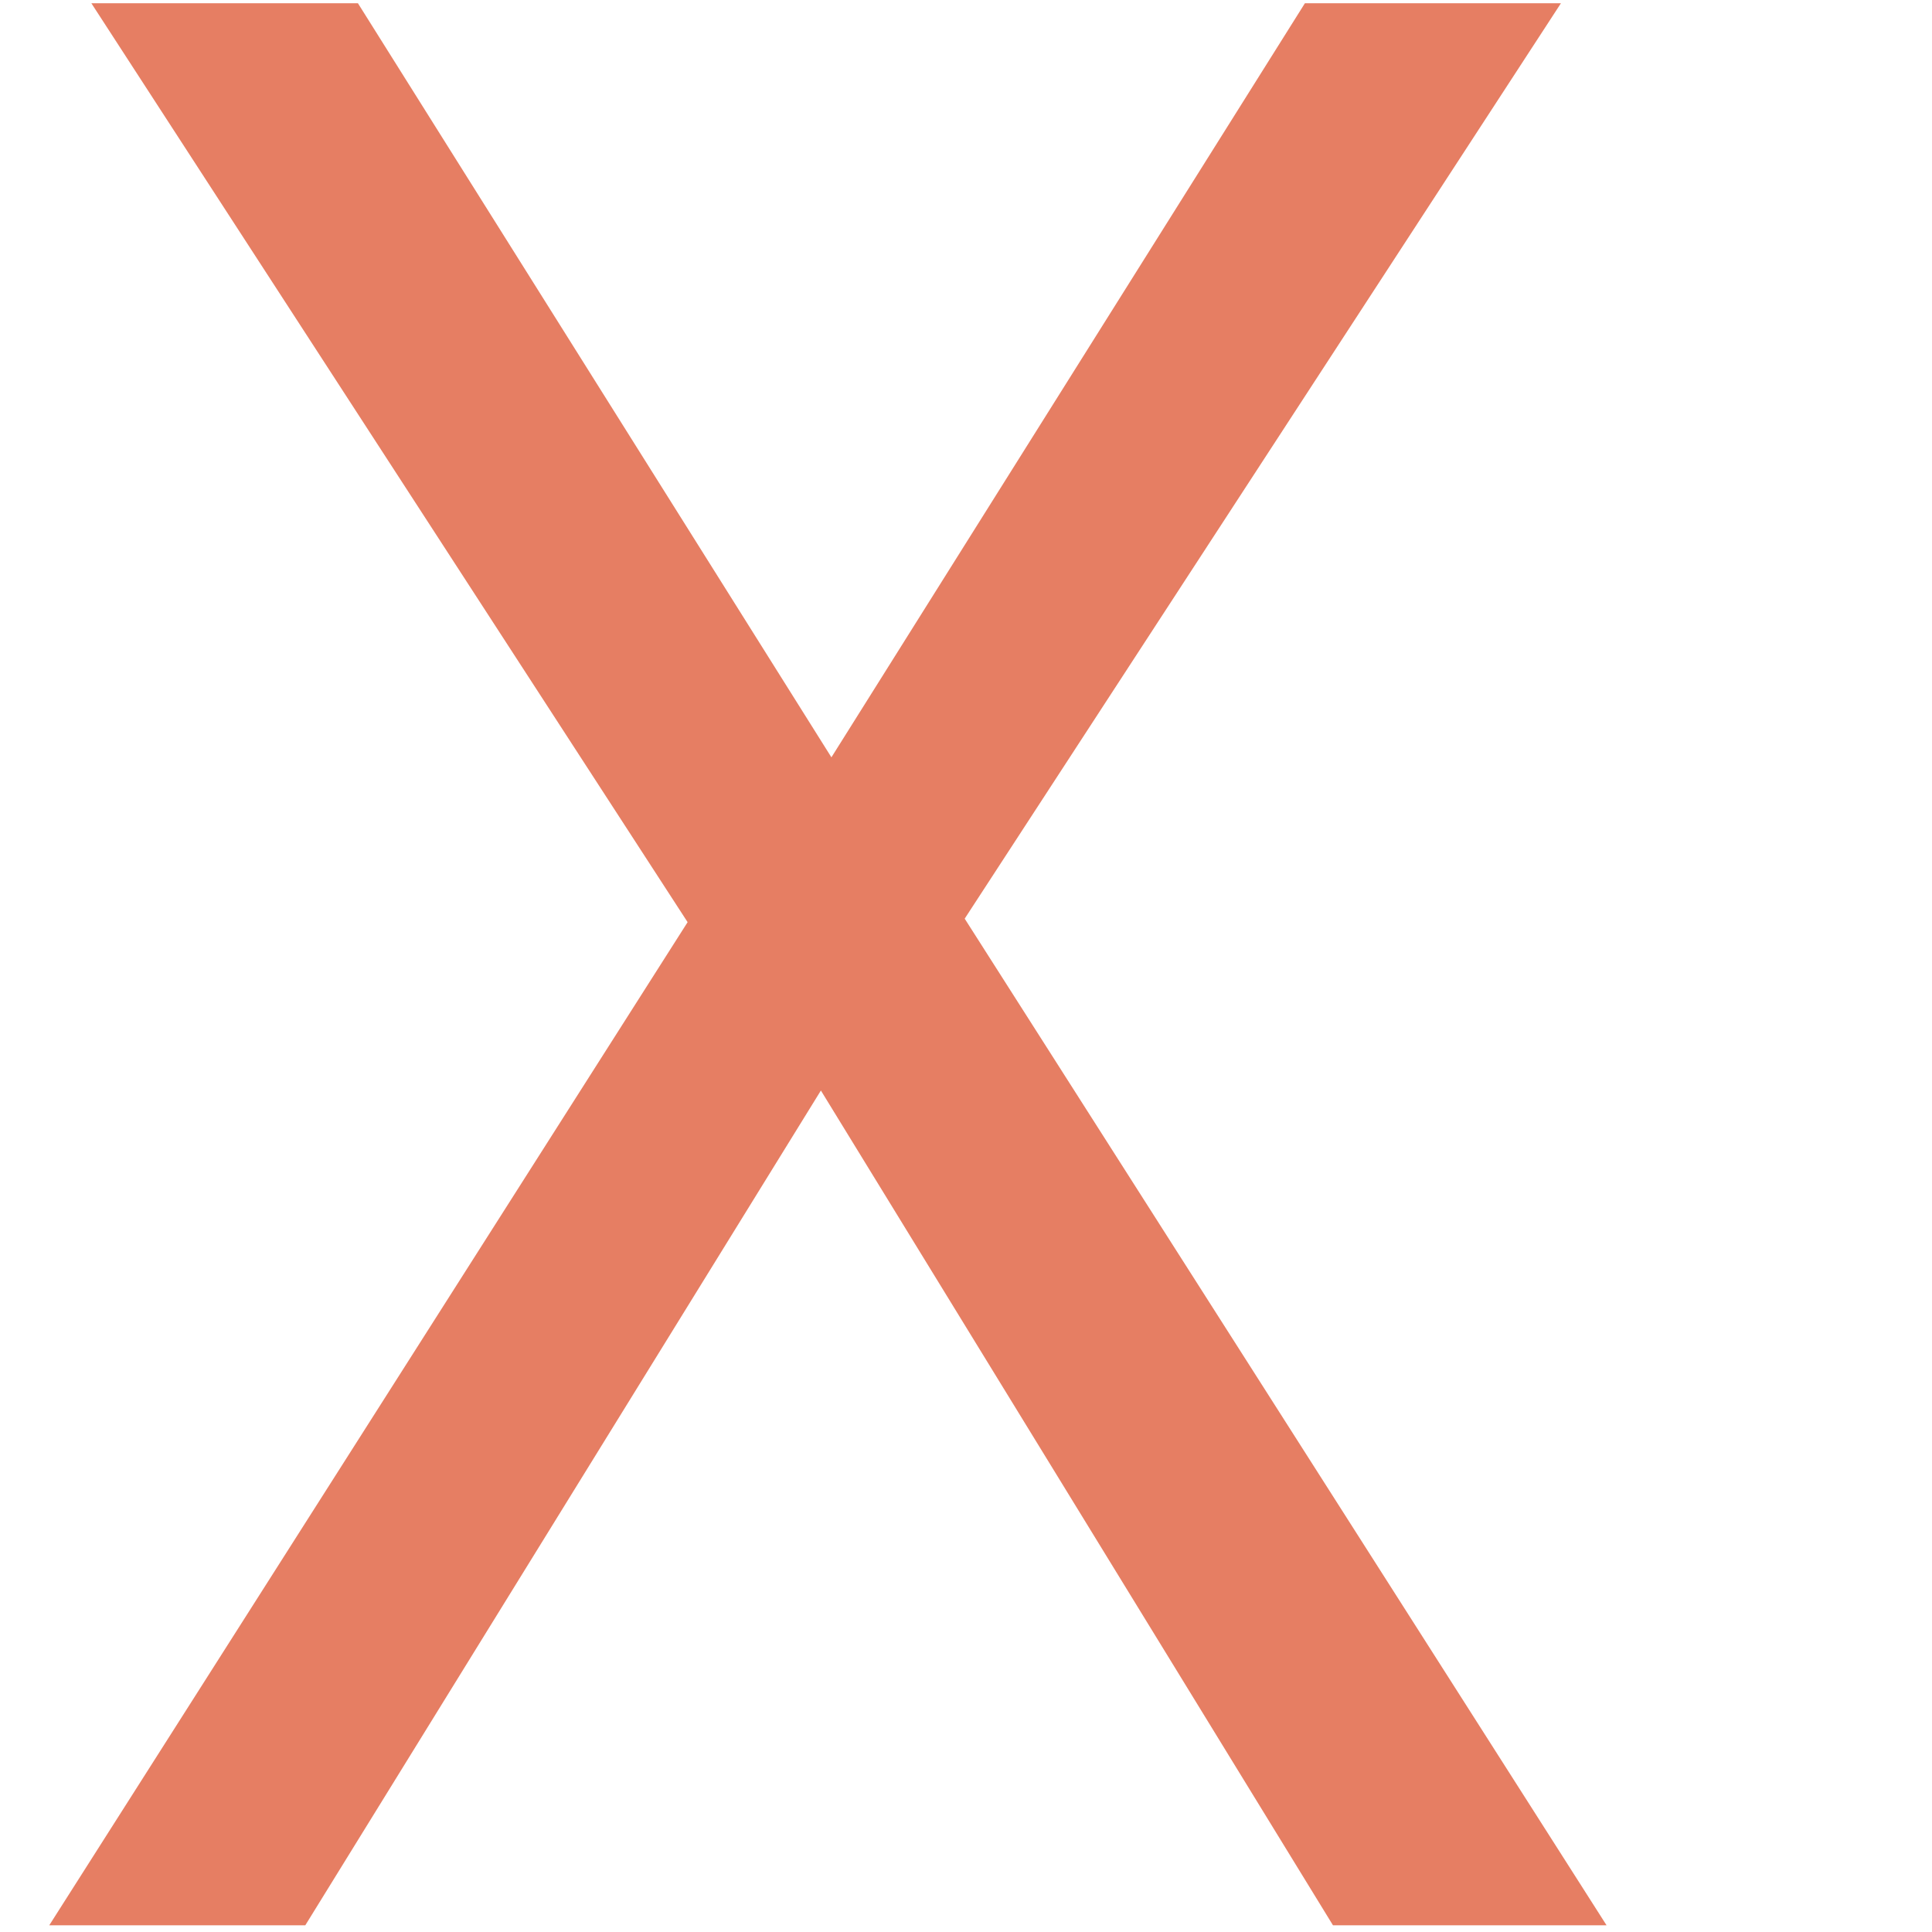
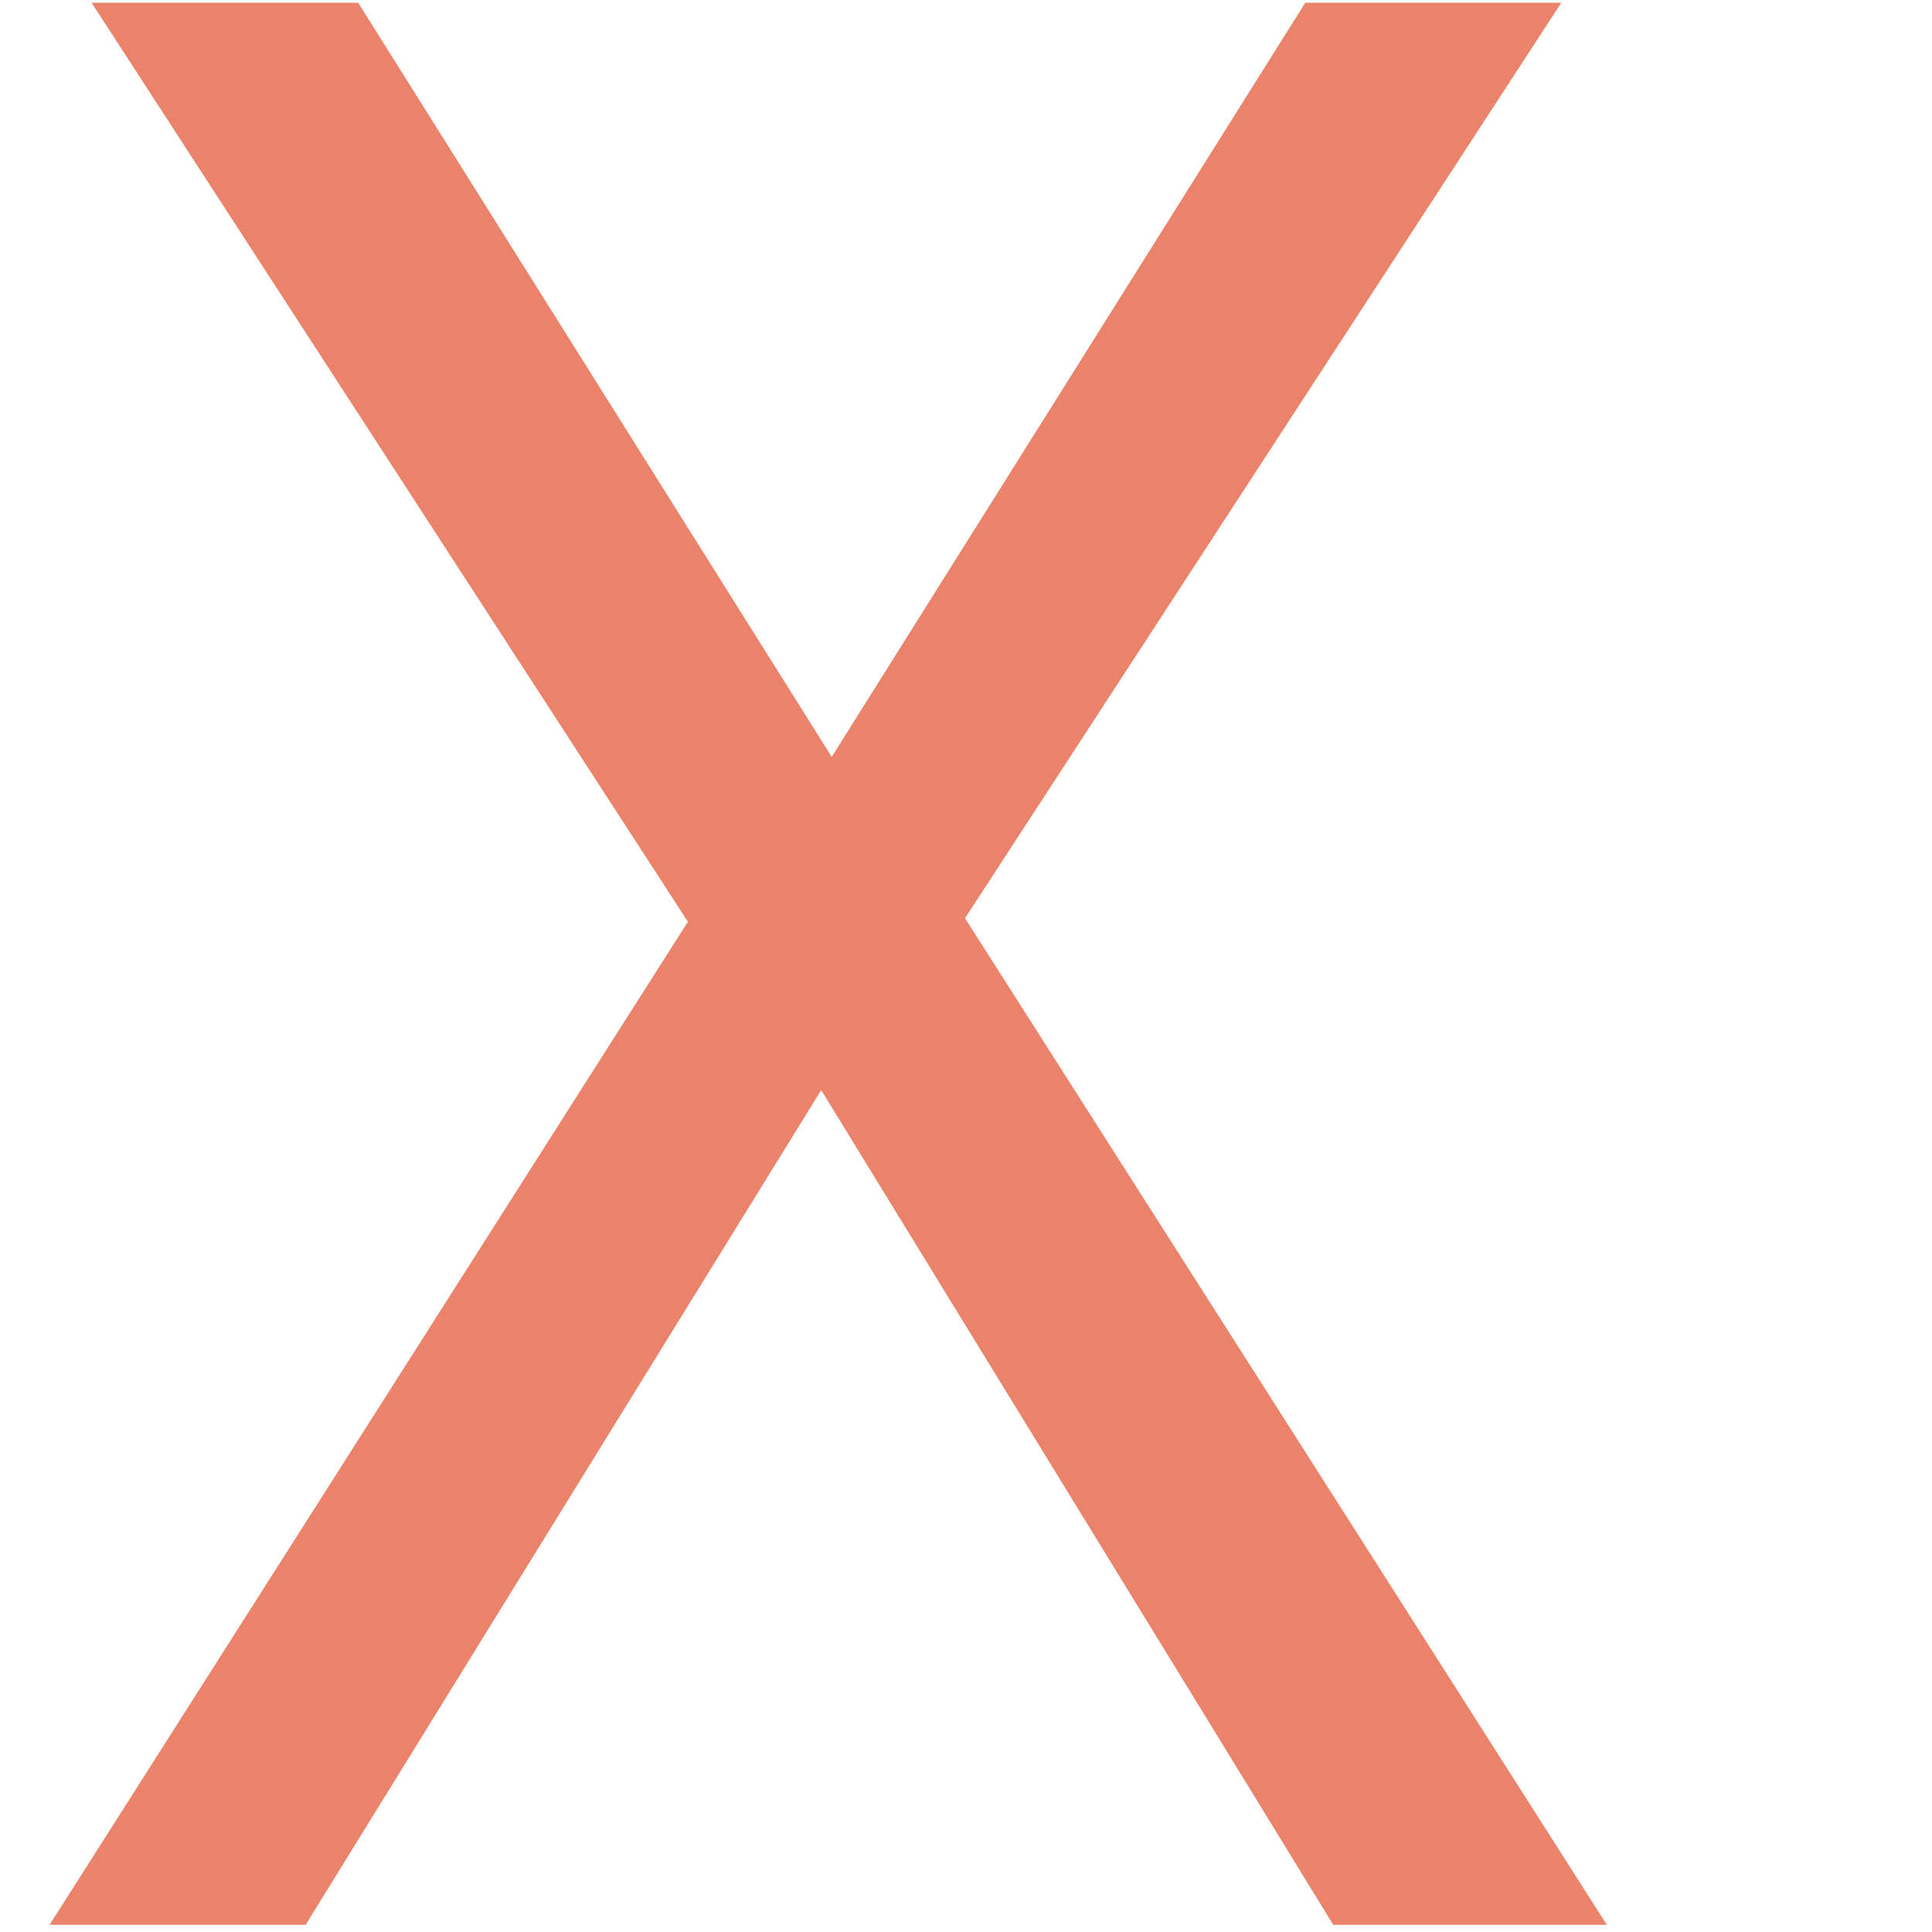
<svg xmlns="http://www.w3.org/2000/svg" width="100%" height="100%" viewBox="0 0 200 200" version="1.1" xml:space="preserve" style="fill-rule:evenodd;clip-rule:evenodd;stroke-linejoin:round;stroke-miterlimit:2;">
-   <g transform="matrix(23.2375,0,0,23.2375,-1895.02,-2176.82)">
-     <text x="81.724px" y="102.252px" style="font-family:'VAL-UltraBlack', 'VAL';font-size:12px;fill:rgb(230,126,99);">X</text>
+   <g transform="matrix(23.2375,0,0,23.2375,4.04145,199.261)">
+     <text x="0px" y="0px" style="font-family:'VAL-UltraBlack', 'VAL';font-size:12px;fill:#ea8369;">X</text>
  </g>
</svg>
